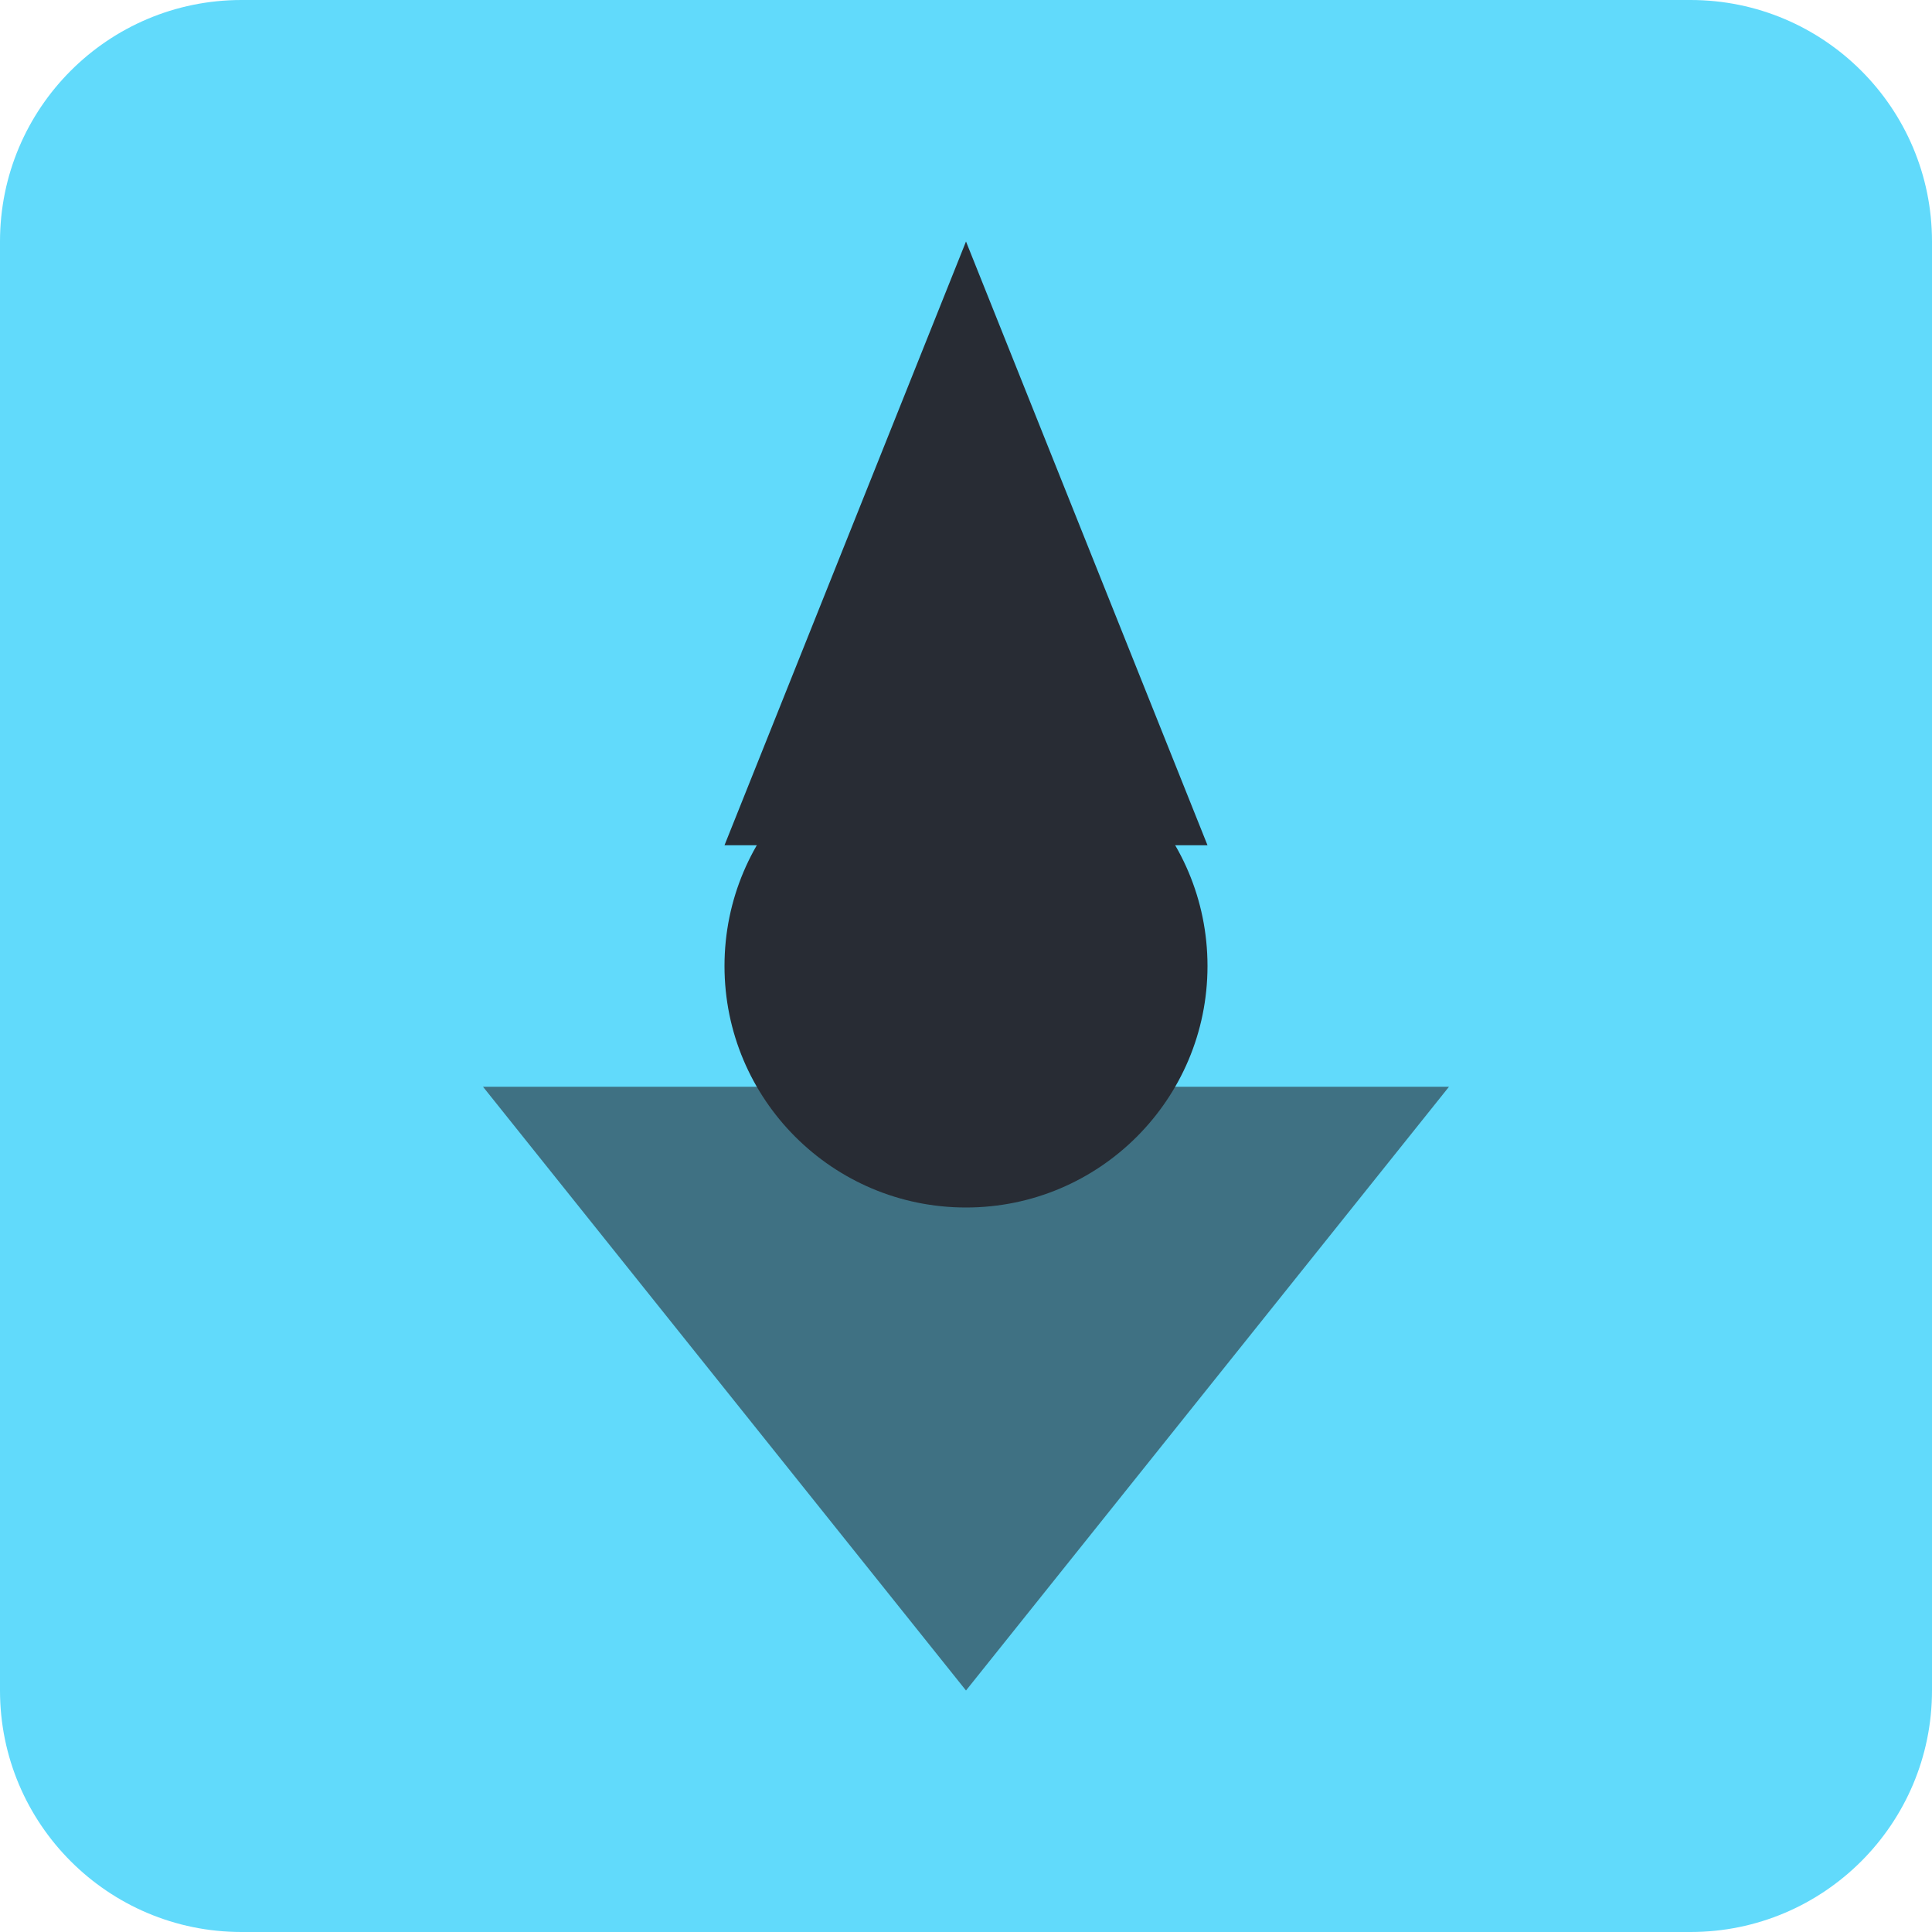
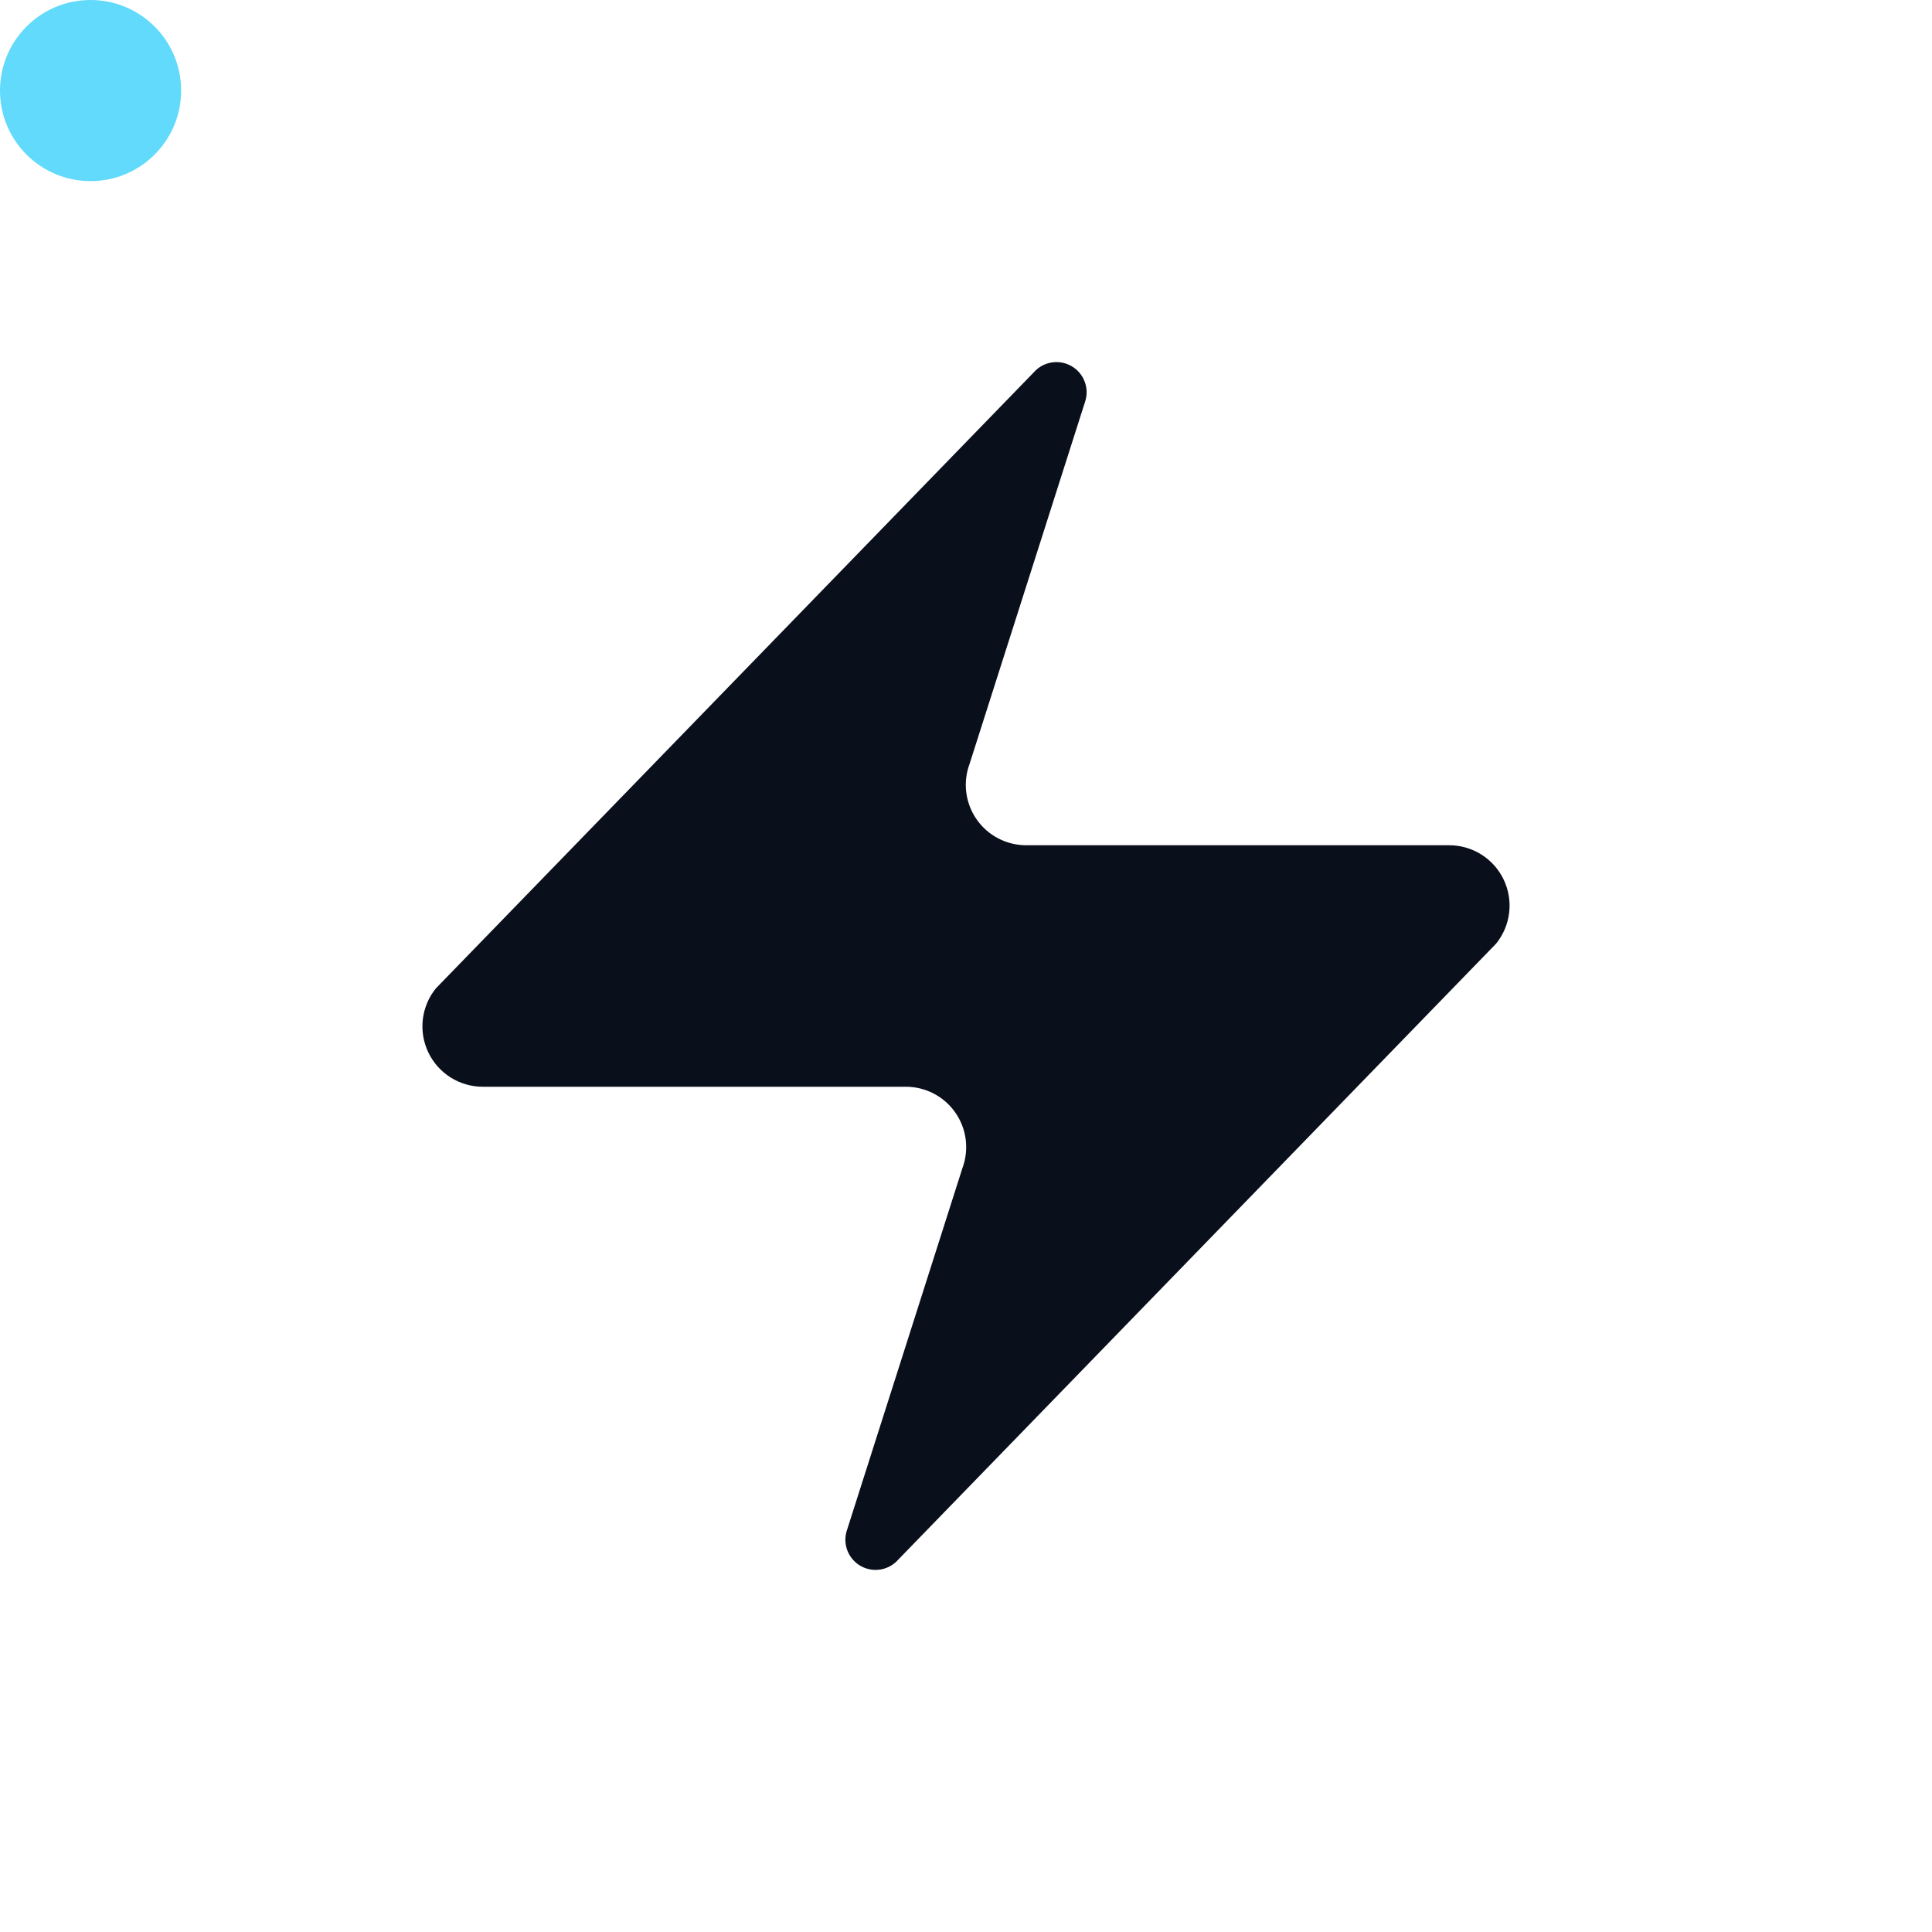
- <svg xmlns="http://www.w3.org/2000/svg" width="48" height="48" viewBox="0 0 48 48">
-   <rect width="48" height="48" rx="6" fill="#61DAFB" />
-   <path d="M24 6L30 21H18L24 6Z" fill="#282C34" />
-   <path d="M12 27H36L24 42L12 27Z" fill="#282C34" opacity="0.6" />
-   <circle cx="24" cy="24" r="6" fill="#282C34" />
+ <svg xmlns="http://www.w3.org/2000/svg" width="48" height="48" viewBox="0 0 512 512">
+   <rect width="48" height="48" rx="96" fill="#61DAFB" />
+   <g transform="translate(64, 64) scale(16)">
+     <path d="M4 14a1 1 0 0 1-.78-1.63l9.9-10.2a.5.5 0 0 1 .86.46l-1.92 6.02A1 1 0 0 0 13 10h7a1 1 0 0 1 .78 1.63l-9.9 10.2a.5.5 0 0 1-.86-.46l1.92-6.02A1 1 0 0 0 11 14z" fill="#0A0F1C" />
+   </g>
</svg>
